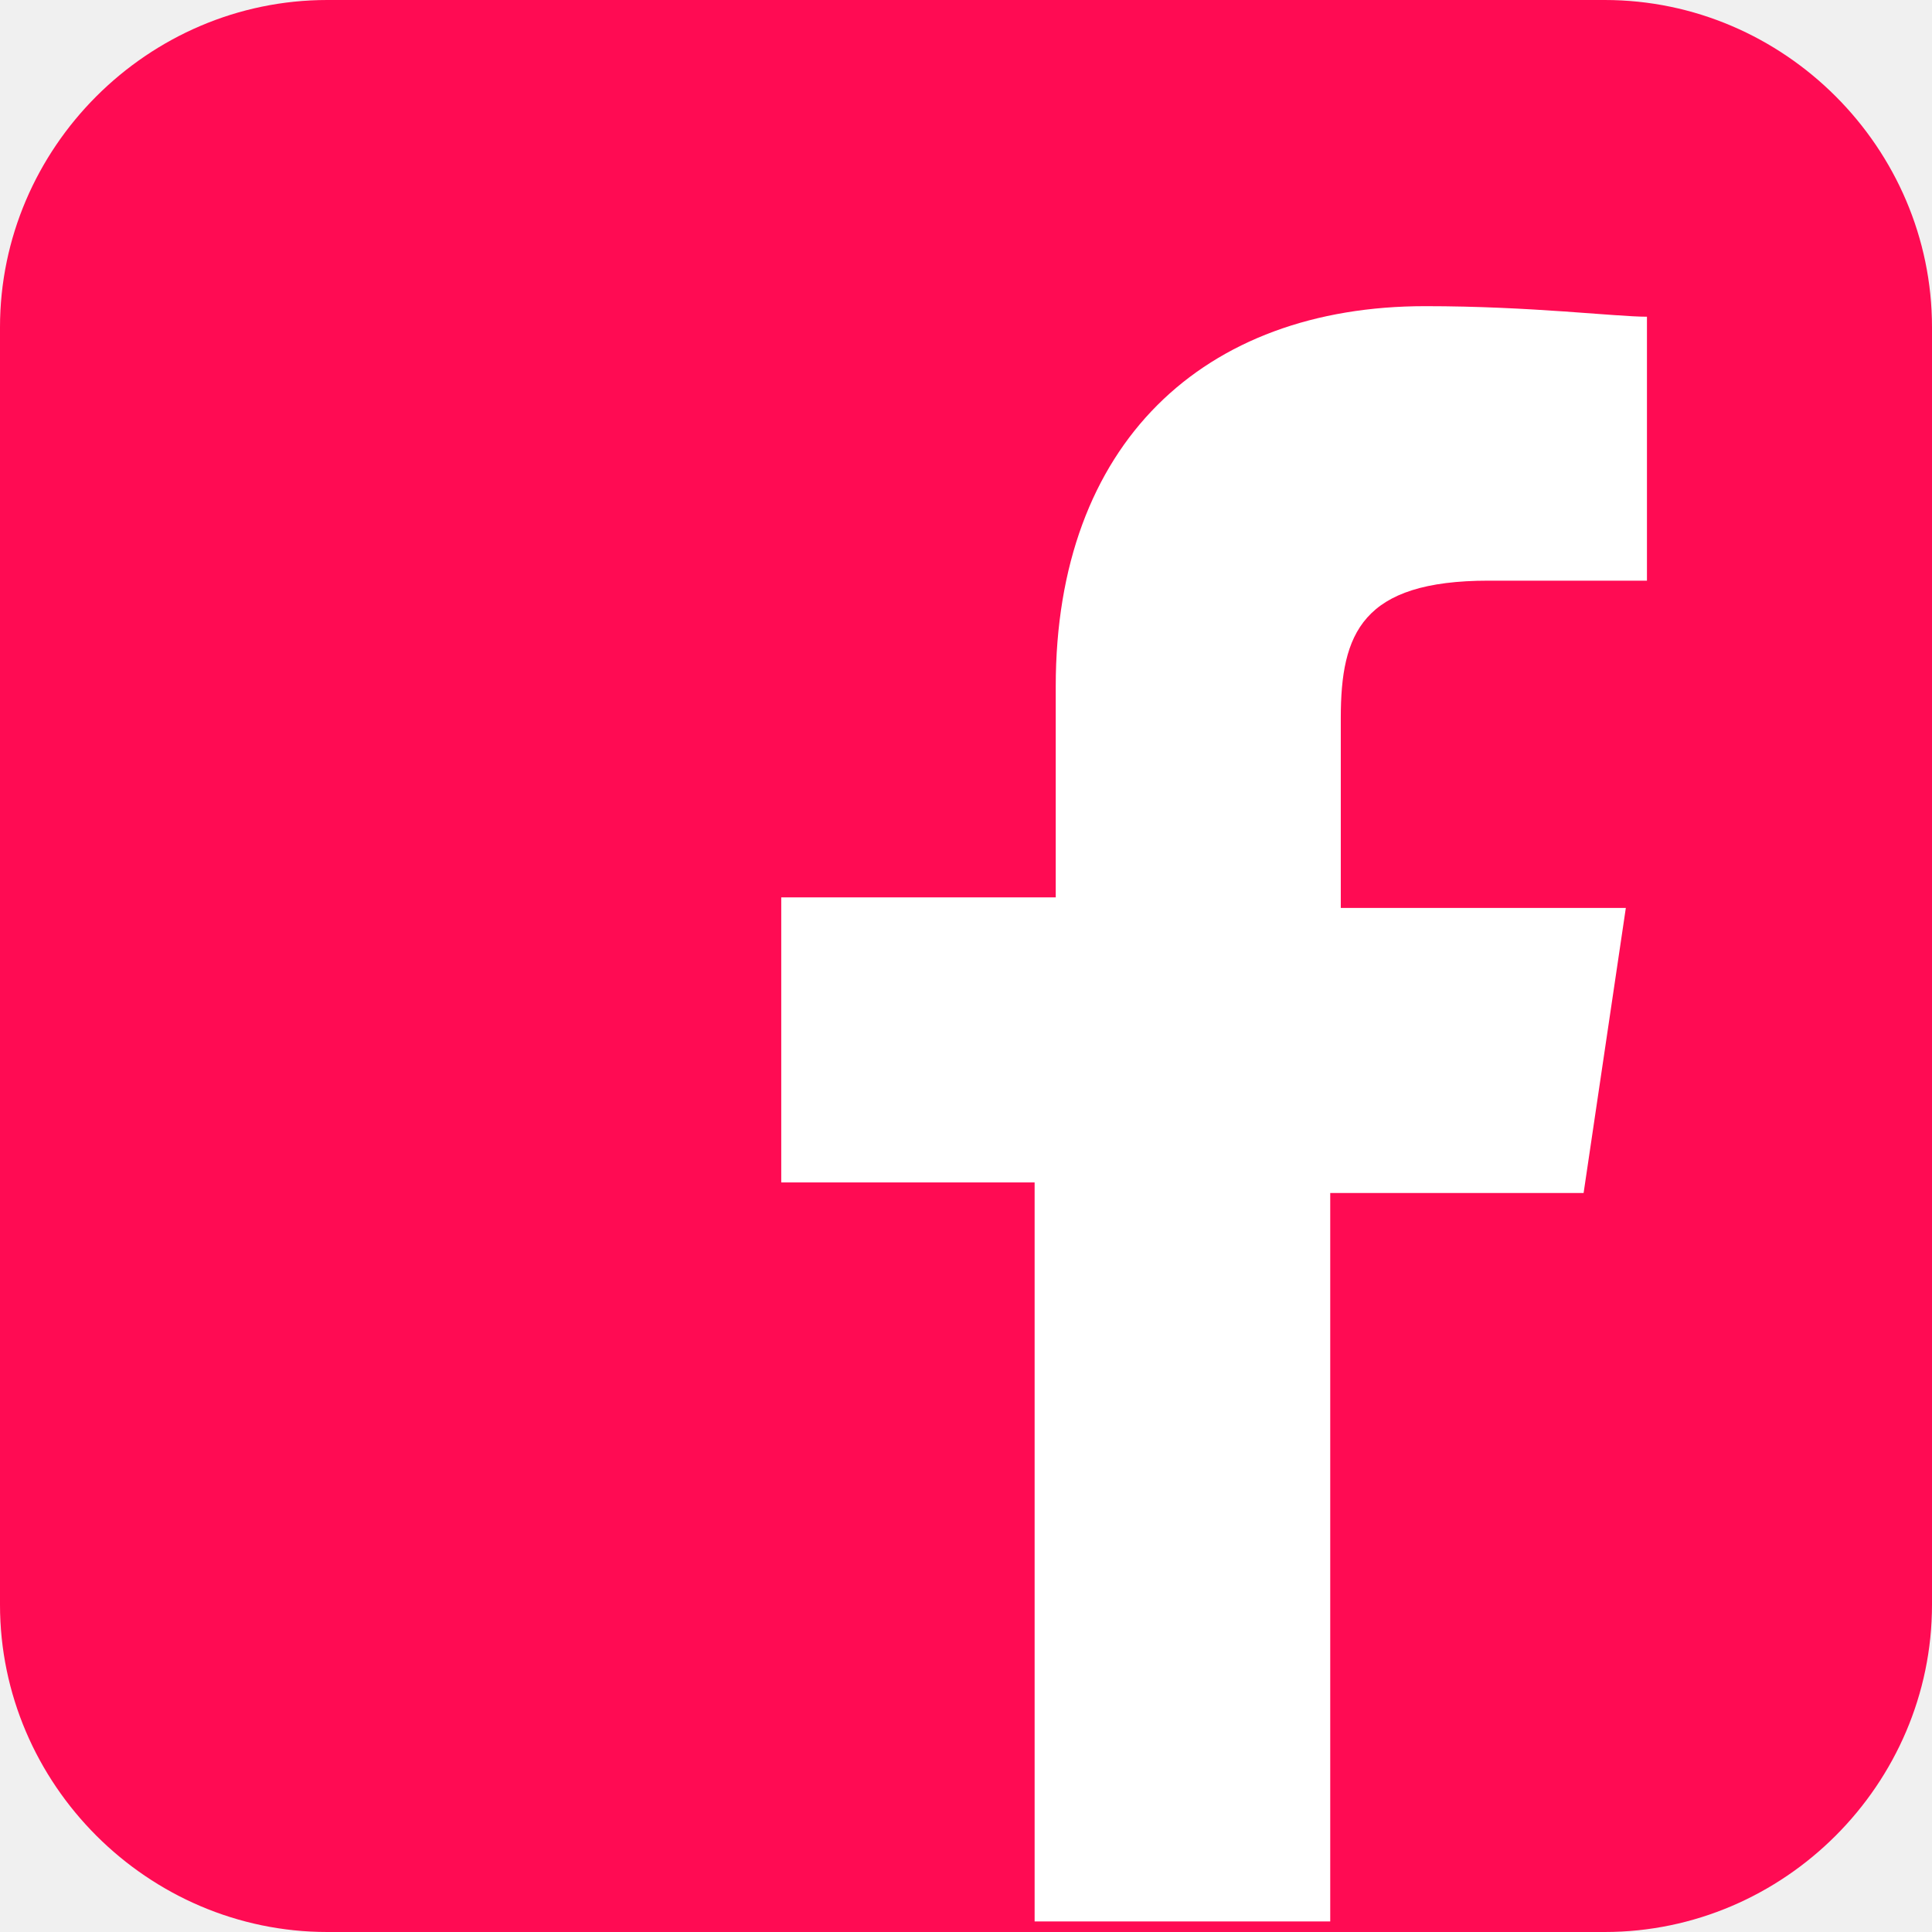
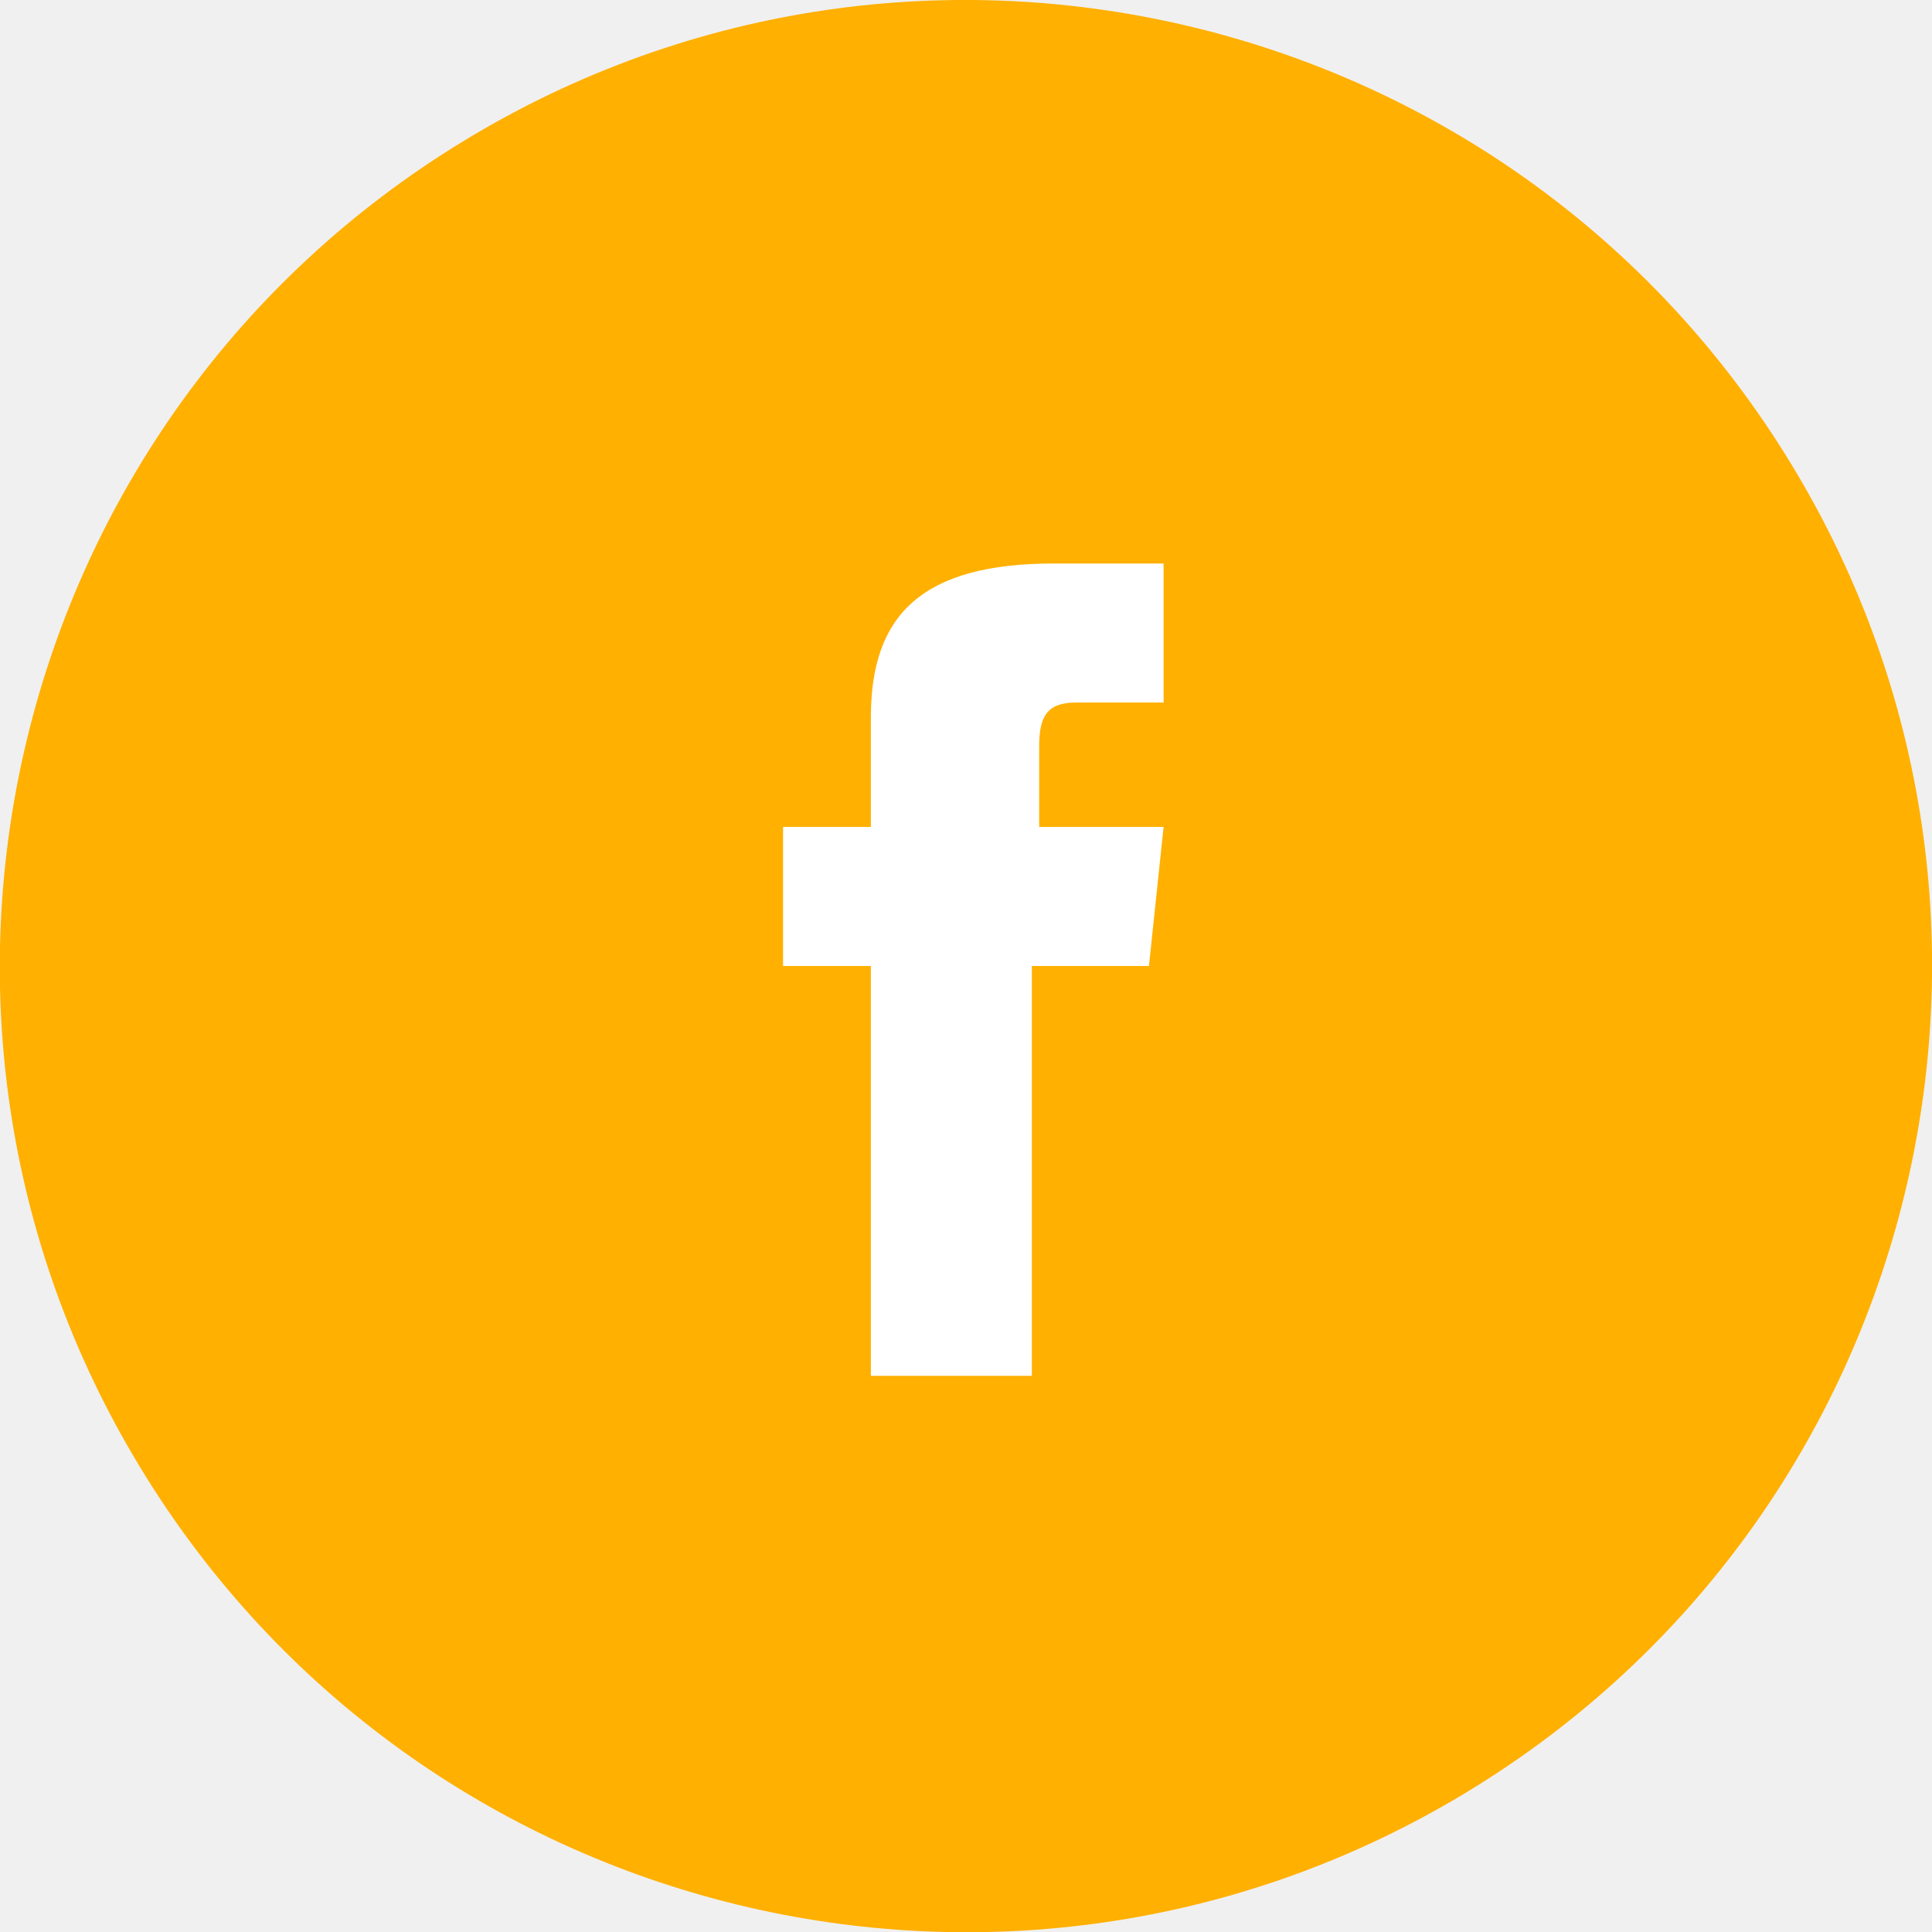
- <svg xmlns="http://www.w3.org/2000/svg" version="1.1" id="Layer_1" x="0px" y="0px" viewBox="0 0 18.3 18.3" style="enable-background:new 0 0 18.3 18.3;" xml:space="preserve">
+ <svg xmlns="http://www.w3.org/2000/svg" version="1.1" id="Layer_1" x="0px" y="0px" viewBox="0 0 26.4 26.4" style="enable-background:new 0 0 26.4 26.4;" xml:space="preserve">
  <style type="text/css">
- 	.st0{fill:#FF0B53;}
+ 	.st0{fill:#FFB000;}
	.st1{fill:#FFFFFF;}
</style>
-   <g>
-     <path class="st0" d="M18.3,15.2c0,1.7-1.4,3.1-3.1,3.1H3.1c-1.7,0-3.1-1.4-3.1-3.1V3.1C0,1.4,1.4,0,3.1,0h12.1   c1.7,0,3.1,1.4,3.1,3.1V15.2z" />
-     <path class="st1" d="M12.6,18.3v-7h2.4l0.4-2.7h-2.7V6.8c0-0.8,0.2-1.3,1.4-1.3l1.5,0V3c-0.3,0-1.1-0.1-2.1-0.1   c-2.1,0-3.5,1.3-3.5,3.6v2H7.4v2.7h2.4v7H12.6L12.6,18.3z" />
-   </g>
+   <ellipse id="XMLID_00000038377309306949720700000012871911999350952870_" transform="matrix(0.8544 -0.5196 0.5196 0.8544 -4.9377 8.7821)" class="st0" cx="13.2" cy="13.2" rx="13.2" ry="13.2" />
+   <path id="XMLID_00000077287393188727210010000012268456045435284364_" class="st1" d="M11.9,9.8c0,1.2,0,1.5,0,1.5l-1.2,0l0,1.9  l1.2,0l0,5.6l2.2,0l0-5.6l1.6,0l0.2-1.9l-1.7,0c0,0,0-0.7,0-1.1c0-0.4,0.1-0.6,0.5-0.6c0.3,0,1.2,0,1.2,0l0-1.9c0,0-1.3,0-1.5,0  C12.6,7.7,11.9,8.4,11.9,9.8z" />
</svg>
